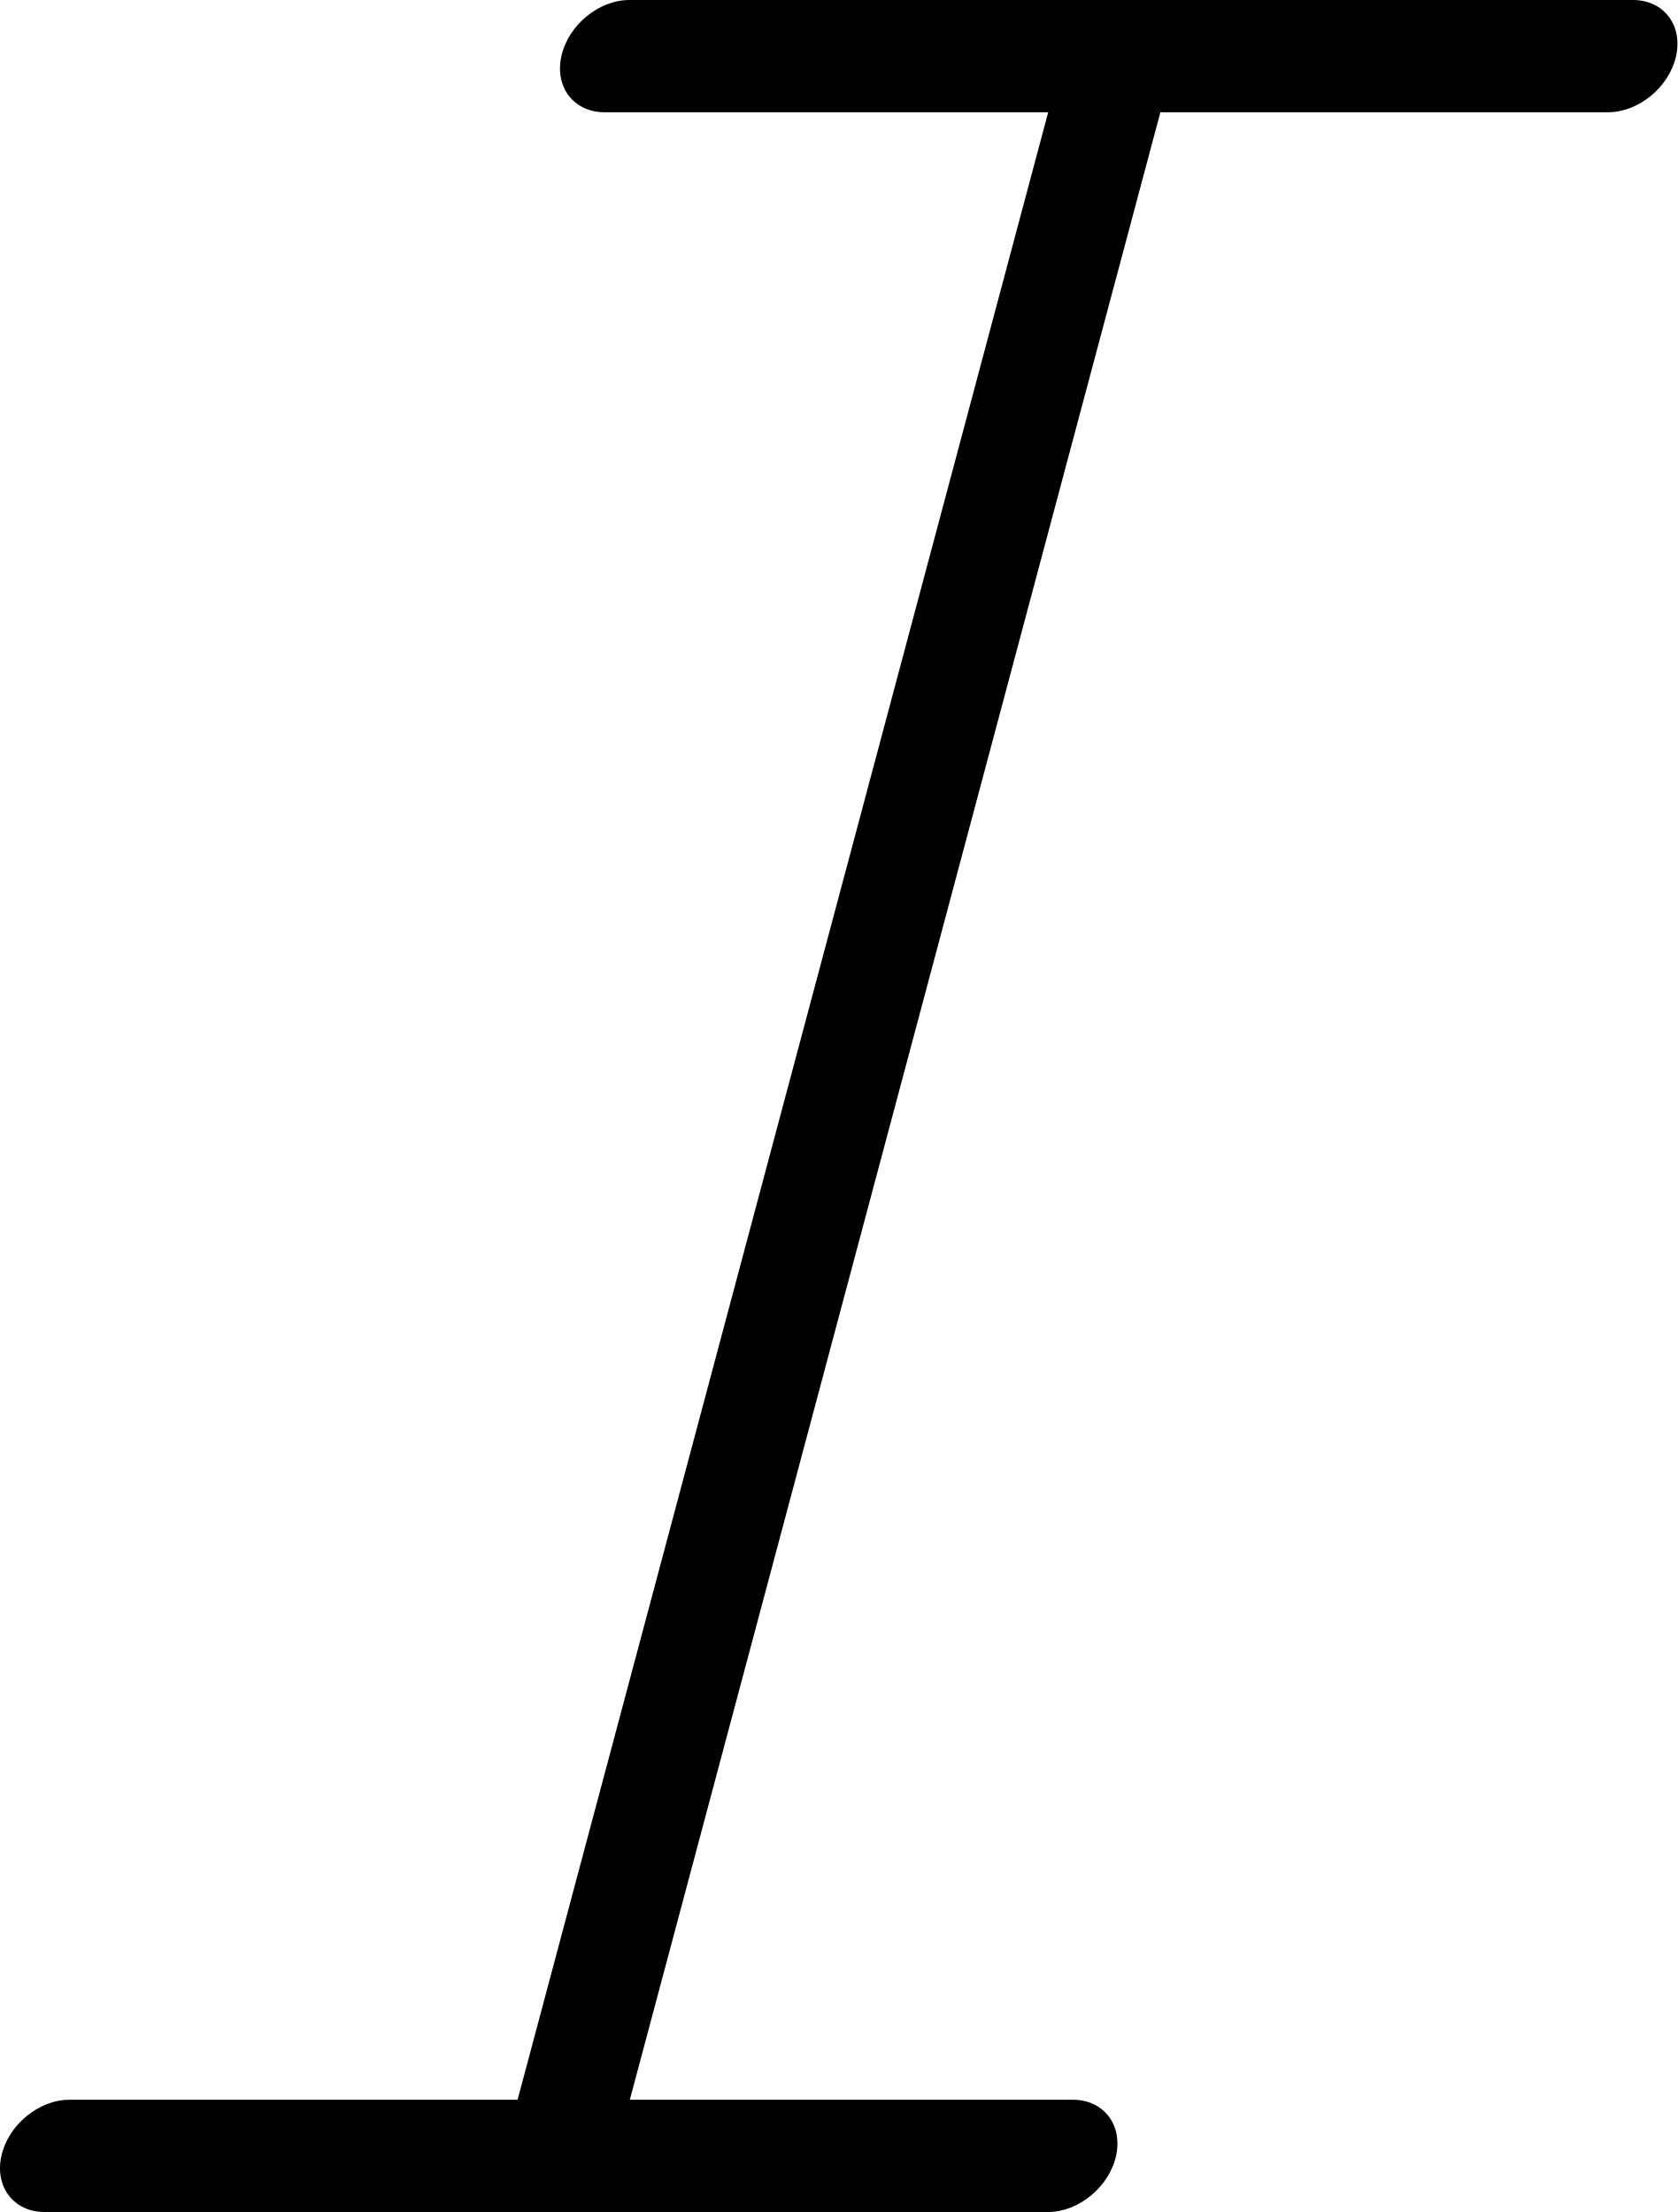
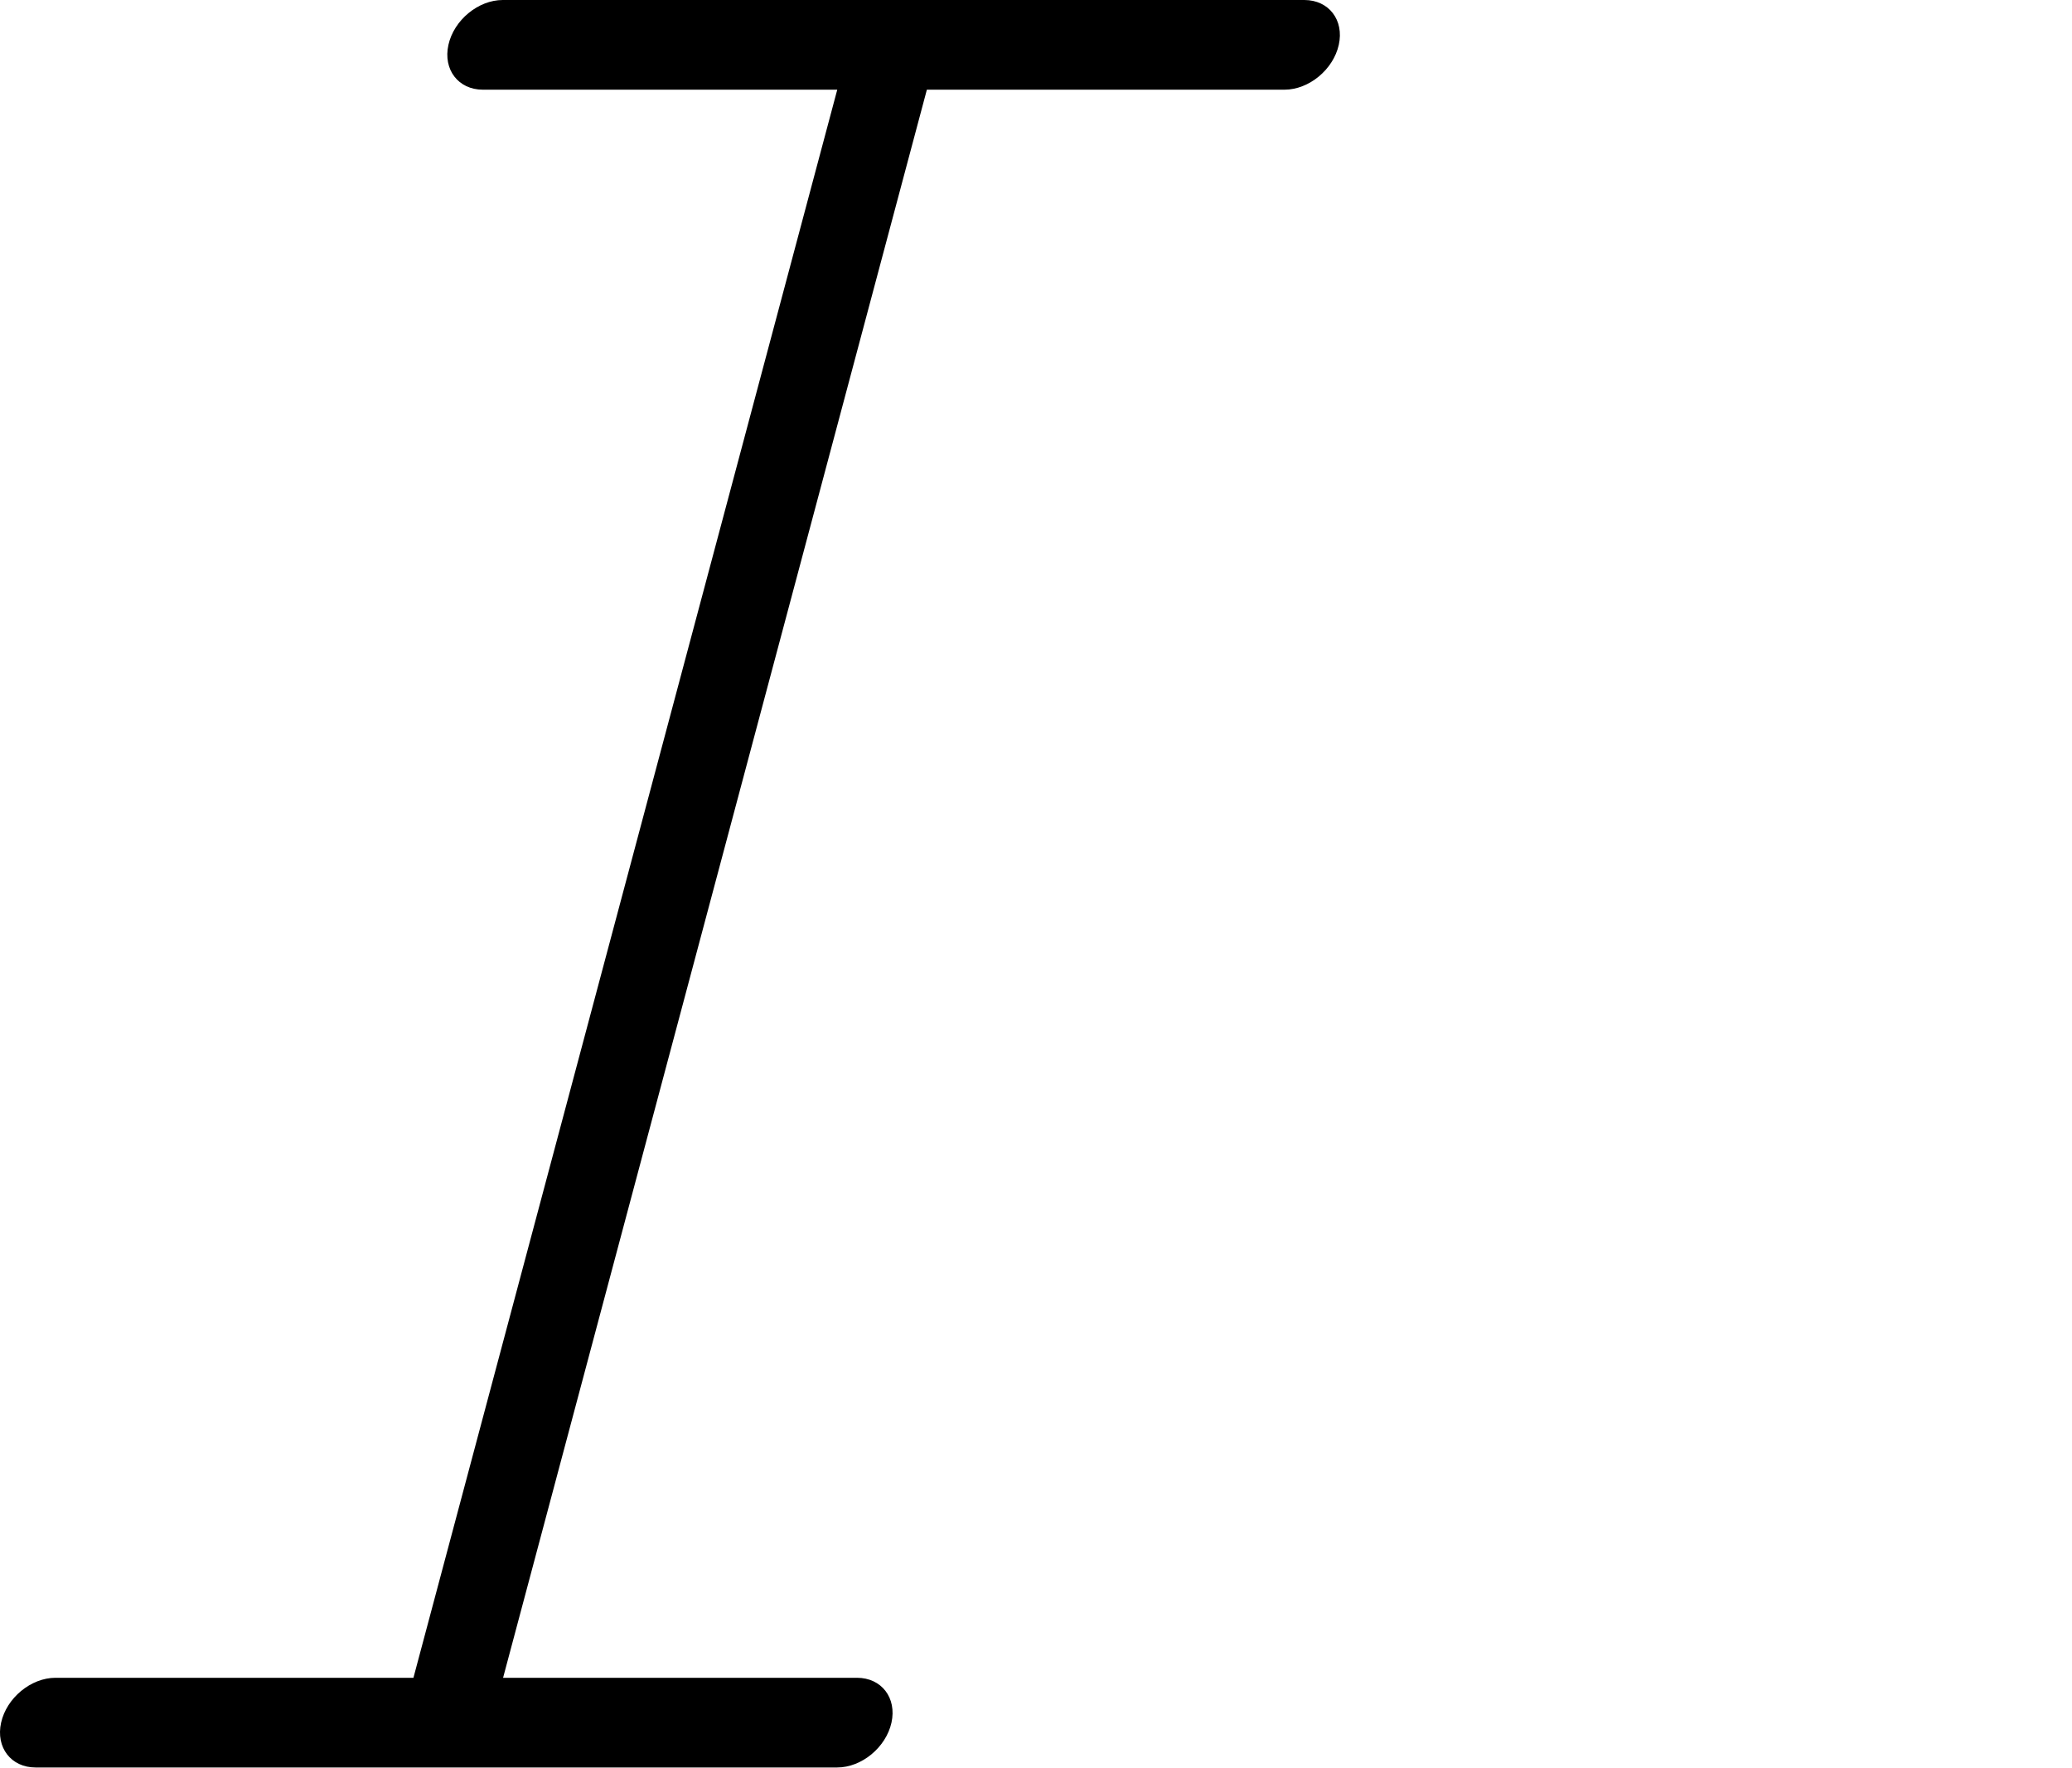
- <svg xmlns="http://www.w3.org/2000/svg" shape-rendering="geometricPrecision" text-rendering="geometricPrecision" image-rendering="optimizeQuality" fill-rule="evenodd" clip-rule="evenodd" viewBox="0 0 388 511.77">
+ <svg xmlns="http://www.w3.org/2000/svg" shape-rendering="geometricPrecision" text-rendering="geometricPrecision" image-rendering="optimizeQuality" fill-rule="evenodd" clip-rule="evenodd" viewBox="0 0 600 511.77">
  <path fill-rule="nonzero" d="M139.82 25.97c-7.09 0-11.56-5.81-9.97-12.98C131.44 5.82 138.49 0 145.59 0H377.7c7.1 0 11.57 5.81 9.98 12.98-1.59 7.17-8.64 12.99-15.74 12.99H268.4L145.68 485.8h102.49c7.1 0 11.56 5.82 9.98 12.98-1.59 7.17-8.64 12.99-15.74 12.99H10.3c-7.1 0-11.57-5.81-9.98-12.98 1.59-7.16 8.64-12.99 15.74-12.99h103.66L242.45 25.97H139.82z" />
</svg>
